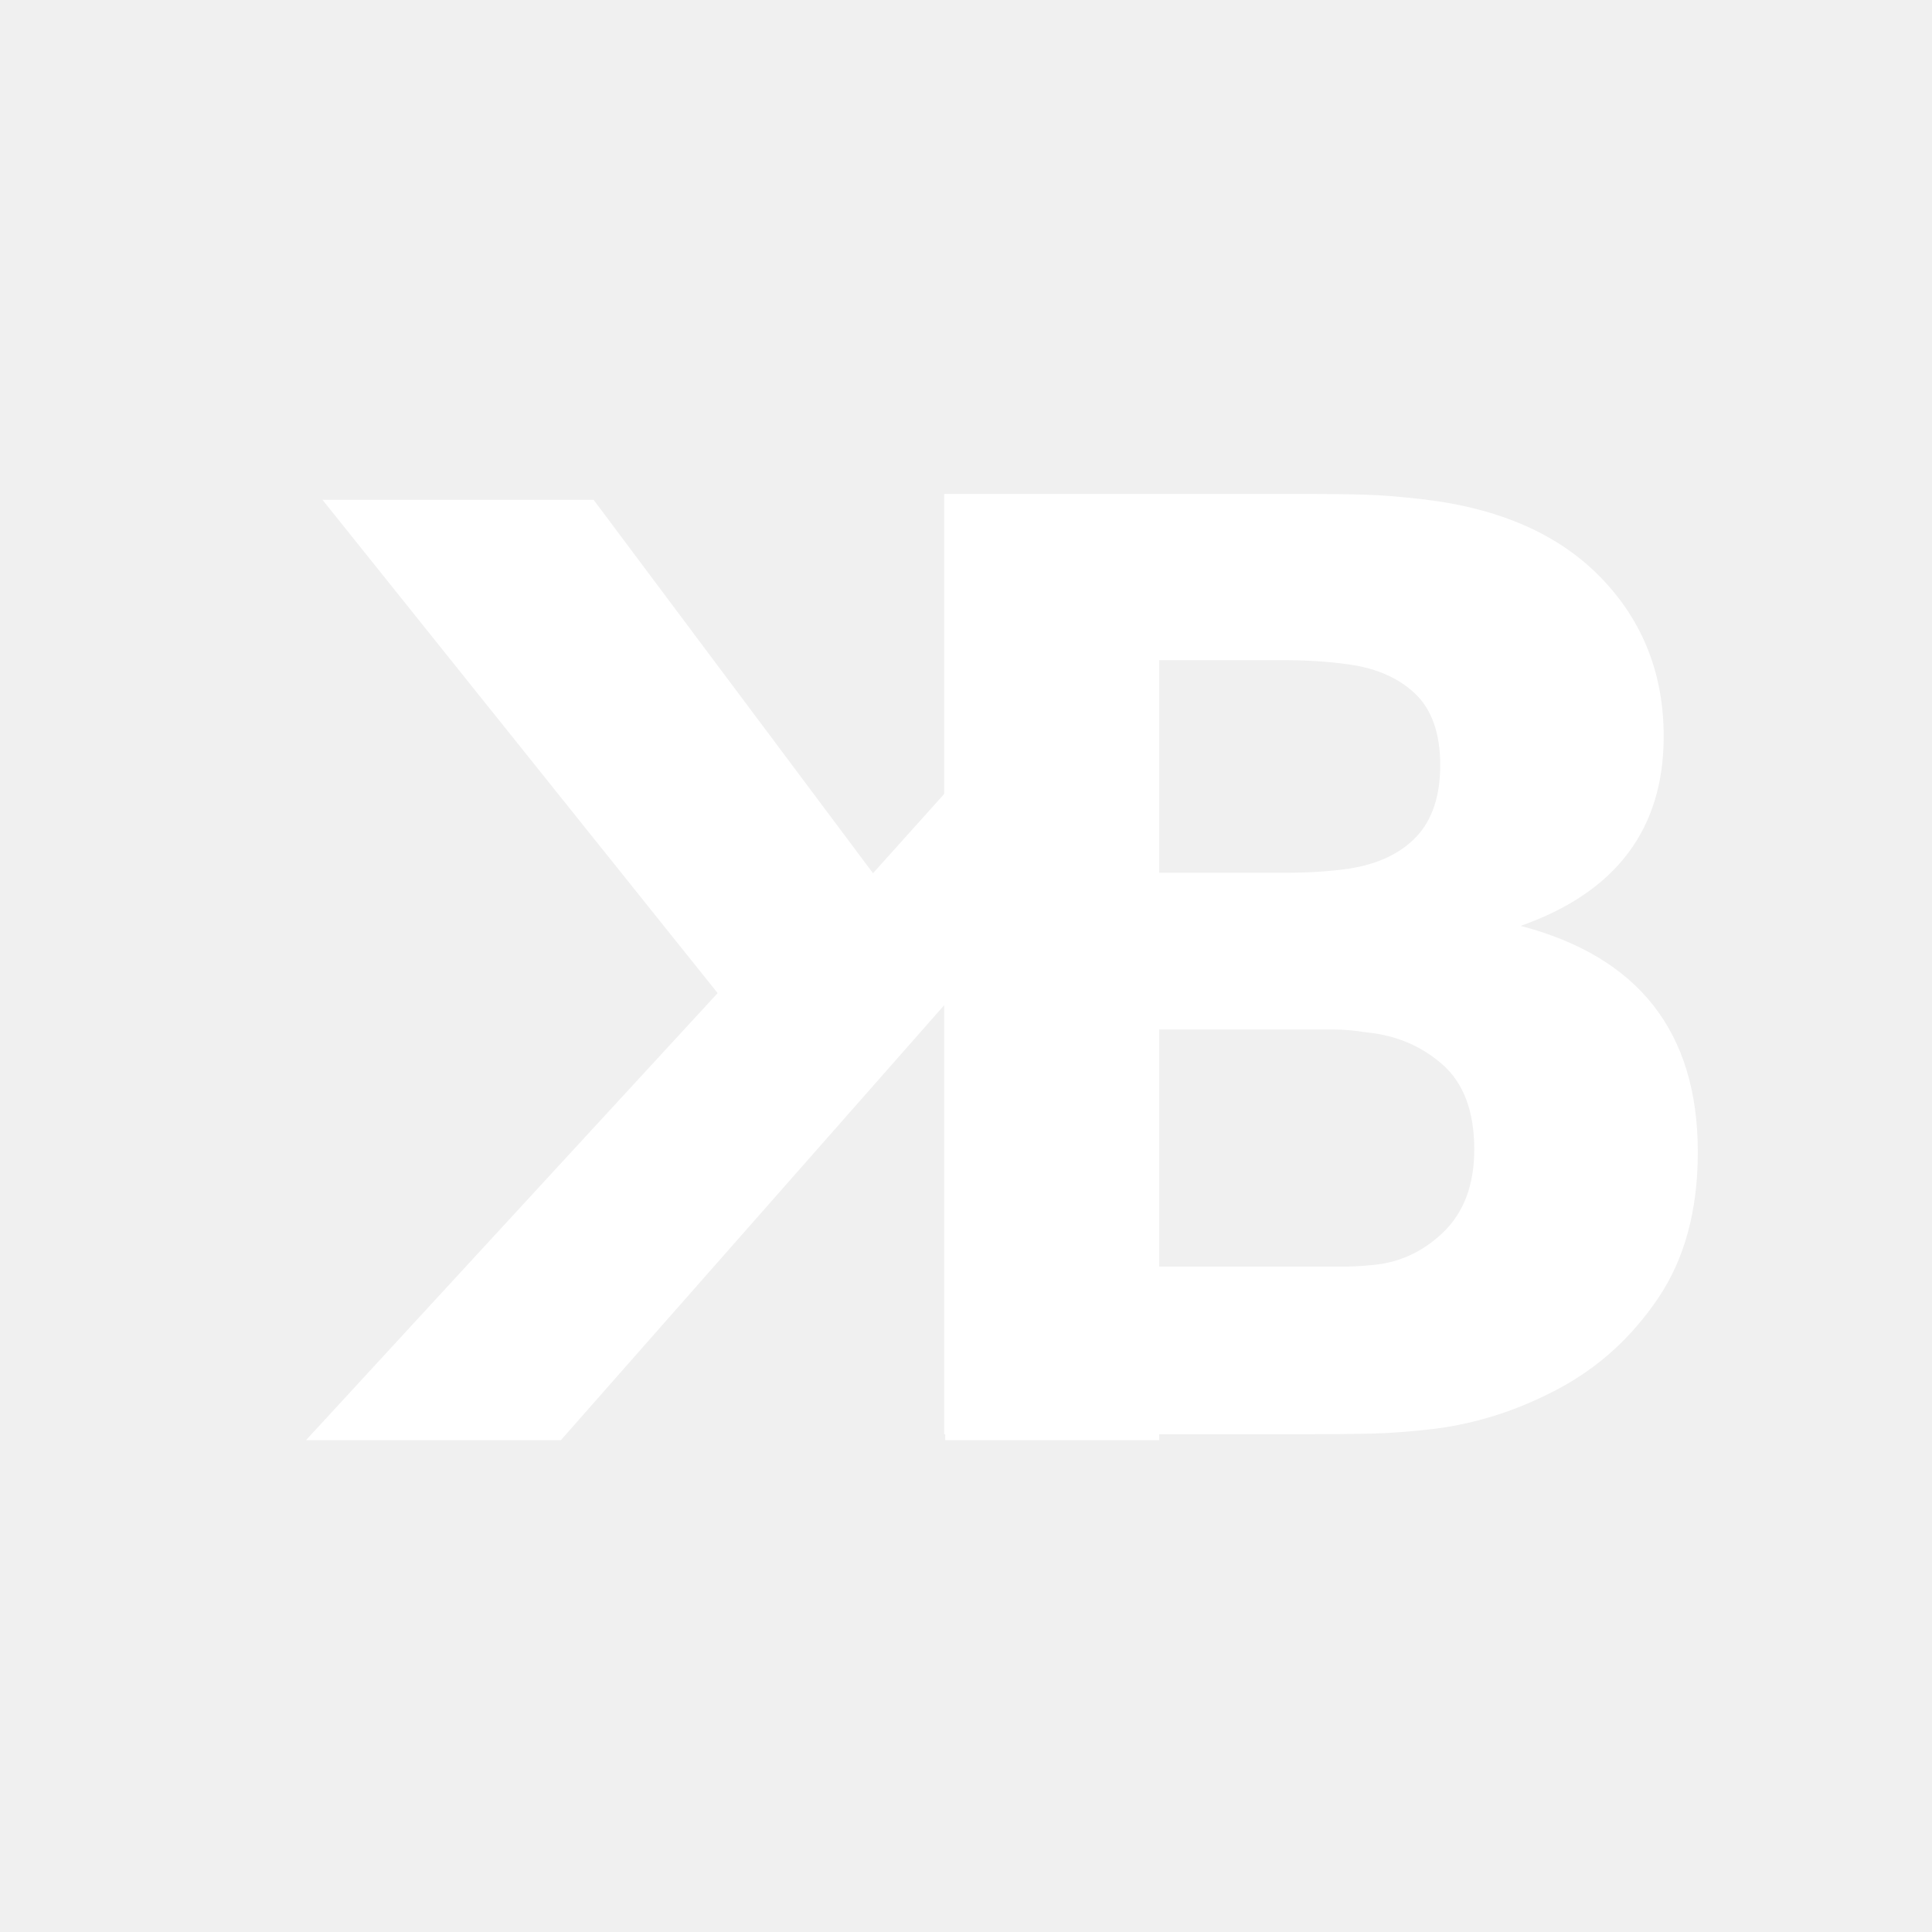
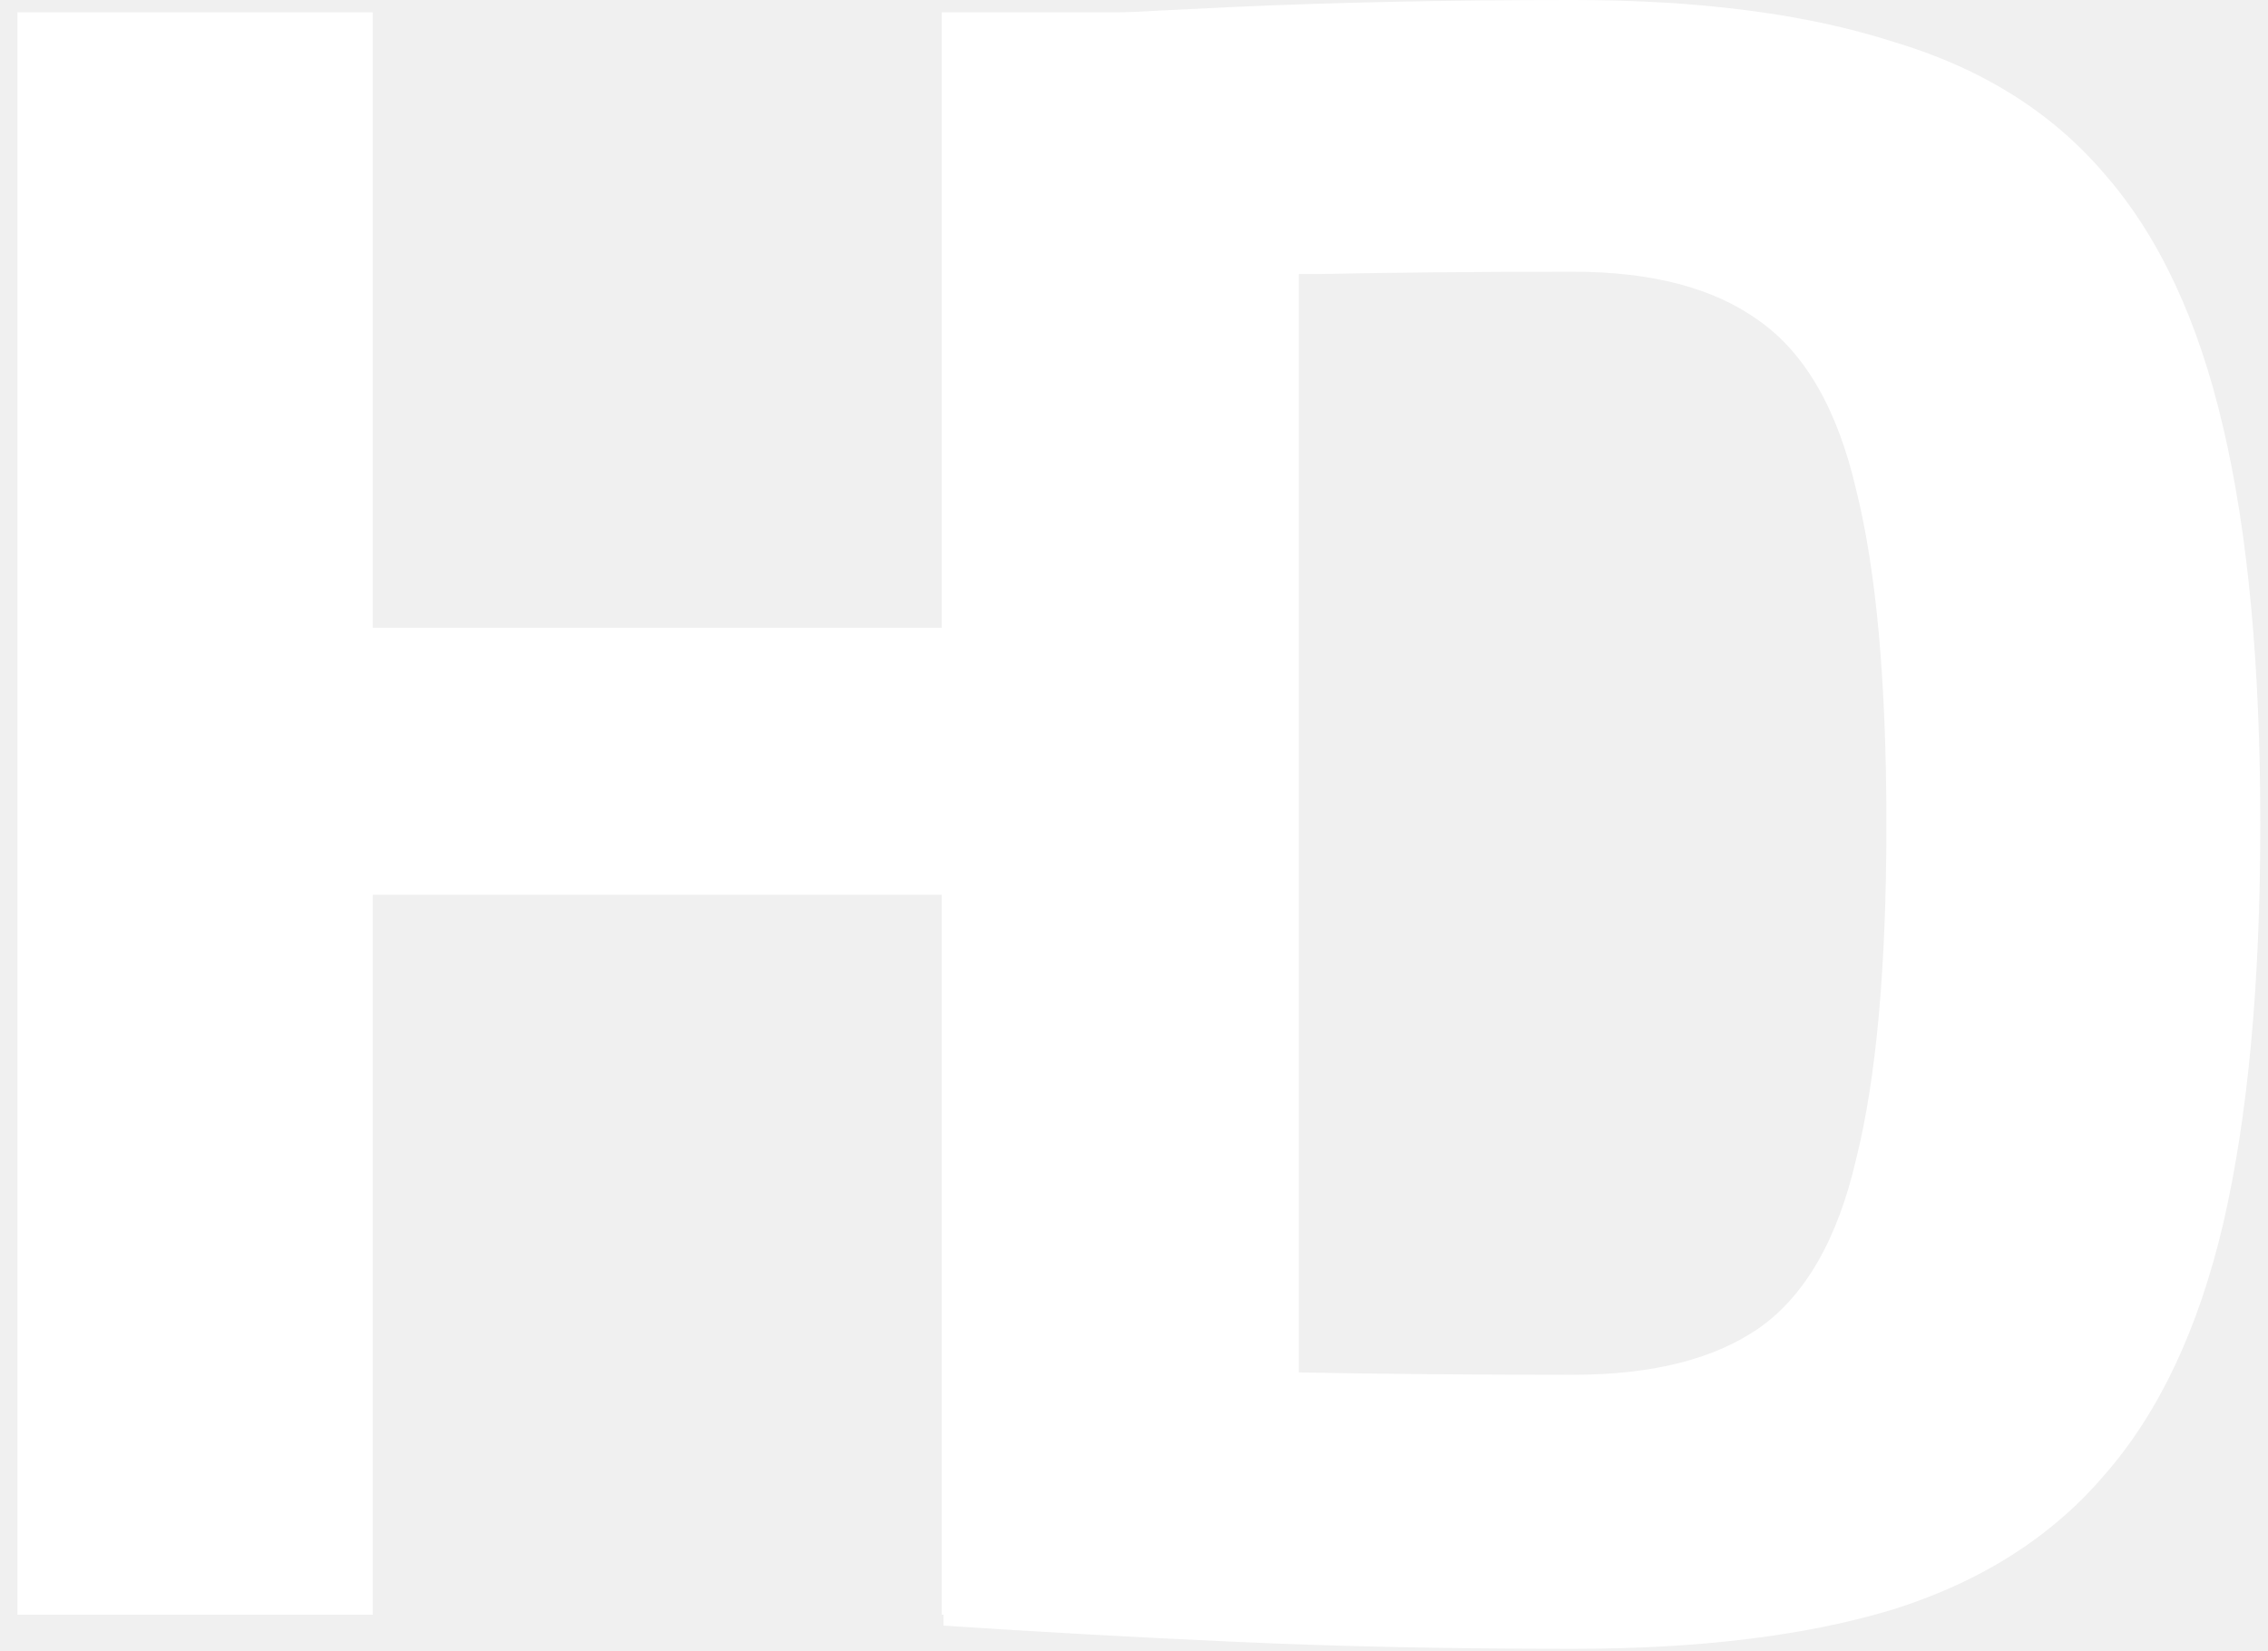
- <svg xmlns="http://www.w3.org/2000/svg" width="500" zoomAndPan="magnify" viewBox="0 0 375 375" height="500" preserveAspectRatio="xMidYMid meet" version="1.0">
-   <defs>
-     <g />
-   </defs>
-   <g fill="#ffffff" fill-opacity="1">
-     <g transform="translate(247.4816, 97.01037)">
-       <g>
-         <path d="M -108.188 95.75 L -184.891 0 L -132.266 0 L -78.031 72.484 L -64.016 56.875 L -64.016 0 L -22.484 0 L -22.484 182.516 L -64.016 182.516 L -64.016 97.875 L -138.609 182.516 L -188.078 182.516 Z M -108.188 95.75 " />
-       </g>
-     </g>
-   </g>
-   <g fill="#ffffff" fill-opacity="1">
-     <g transform="translate(160.7788, 278.3859)">
-       <g>
-         <path d="M 134.375 -98.672 C 157.301 -92.672 168.766 -78.031 168.766 -54.75 C 168.766 -43.469 166.207 -34.035 161.094 -26.453 C 155.977 -18.867 149.539 -13.004 141.781 -8.859 C 134.02 -4.711 125.992 -2.113 117.703 -1.062 C 113.297 -0.531 109.238 -0.219 105.531 -0.125 C 101.832 -0.039 97.25 0 91.781 0 L 22.484 0 L 22.484 -182.516 L 92.047 -182.516 C 96.805 -182.516 100.773 -182.469 103.953 -182.375 C 107.129 -182.289 111.008 -181.984 115.594 -181.453 C 130.406 -179.691 141.863 -174.625 149.969 -166.25 C 158.082 -157.875 162.141 -147.602 162.141 -135.438 C 162.141 -117.445 152.883 -105.191 134.375 -98.672 Z M 64.016 -150.25 L 64.016 -108.984 L 88.875 -108.984 C 93.281 -108.984 97.336 -109.25 101.047 -109.781 C 106.691 -110.656 111.055 -112.723 114.141 -115.984 C 117.223 -119.254 118.766 -123.883 118.766 -129.875 C 118.766 -136.051 117.133 -140.68 113.875 -143.766 C 110.613 -146.848 106.25 -148.742 100.781 -149.453 C 97.07 -149.984 92.836 -150.25 88.078 -150.25 Z M 105.016 -32.797 C 110.484 -33.148 115.242 -35.266 119.297 -39.141 C 123.348 -43.023 125.375 -48.406 125.375 -55.281 C 125.375 -62.688 123.301 -68.195 119.156 -71.812 C 115.02 -75.426 110.039 -77.5 104.219 -78.031 C 102.102 -78.383 99.988 -78.562 97.875 -78.562 C 95.758 -78.562 93.641 -78.562 91.516 -78.562 L 64.016 -78.562 L 64.016 -32.531 L 93.109 -32.531 C 95.223 -32.531 97.297 -32.531 99.328 -32.531 C 101.359 -32.531 103.254 -32.617 105.016 -32.797 Z M 105.016 -32.797 " />
-       </g>
-     </g>
-   </g>
+ <svg xmlns="http://www.w3.org/2000/svg" width="125" height="91" viewBox="0 0 125 91" fill="none">
+   <path d="M86.688 0C93.685 0 99.573 0.768 104.352 2.304C109.216 3.755 113.099 6.187 116 9.6C118.987 13.013 121.163 17.664 122.528 23.552C123.893 29.355 124.576 36.651 124.576 45.44C124.576 54.229 123.893 61.568 122.528 67.456C121.163 73.259 118.987 77.867 116 81.28C113.099 84.693 109.216 87.168 104.352 88.704C99.573 90.155 93.685 90.88 86.688 90.88C79.947 90.88 73.76 90.752 68.128 90.496C62.496 90.24 57.12 89.941 52 89.6L60.192 75.136C63.435 75.307 67.275 75.477 71.712 75.648C76.235 75.733 81.227 75.776 86.688 75.776C91.04 75.776 94.453 74.923 96.928 73.216C99.488 71.424 101.28 68.309 102.304 63.872C103.413 59.435 103.968 53.291 103.968 45.44C103.968 37.589 103.413 31.445 102.304 27.008C101.28 22.571 99.488 19.456 96.928 17.664C94.453 15.872 91.04 14.976 86.688 14.976C81.483 14.976 76.832 15.019 72.736 15.104C68.64 15.104 64.629 15.104 60.704 15.104L52 1.28C57.12 0.939 62.453 0.64 68 0.384C73.632 0.128 79.861 0 86.688 0ZM71.584 1.28V89.6H52V1.28H71.584Z" fill="white" />
+   <path d="M20.544 0.68V89H0.96V0.68H20.544ZM53.312 34.6V49.32H19.52V34.6H53.312ZM71.488 0.68V89H51.904V0.68H71.488Z" fill="white" />
</svg>
